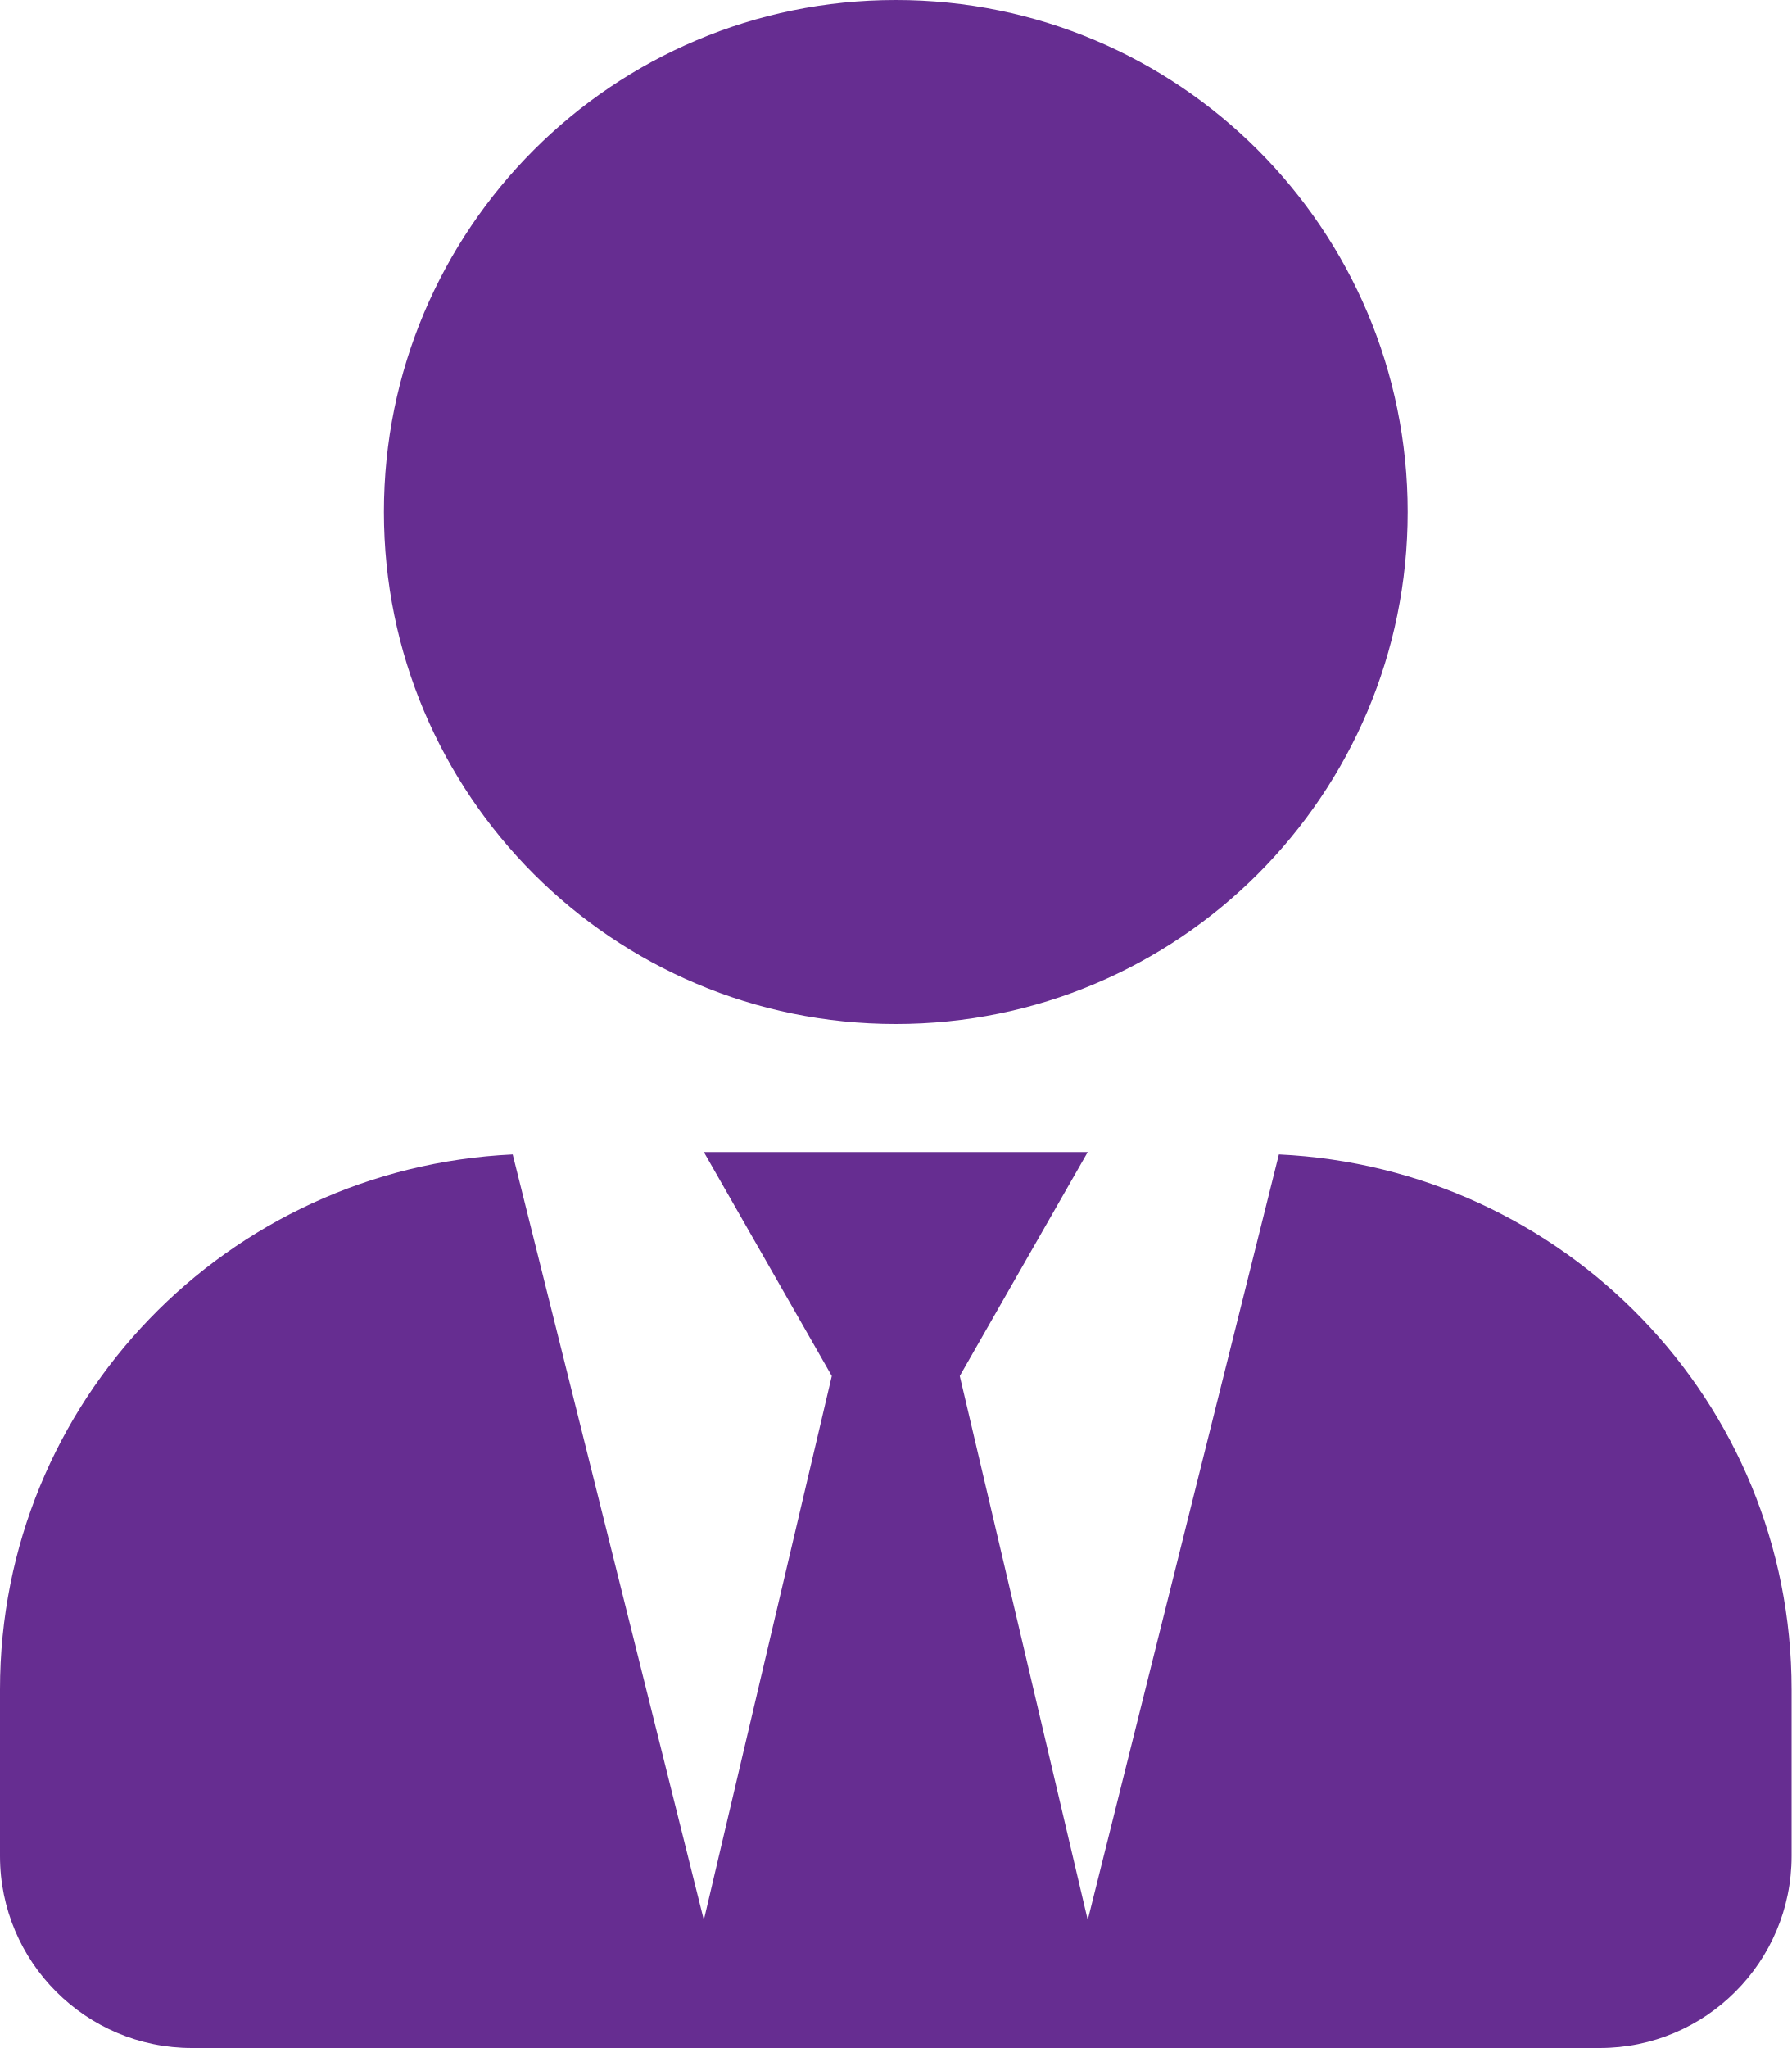
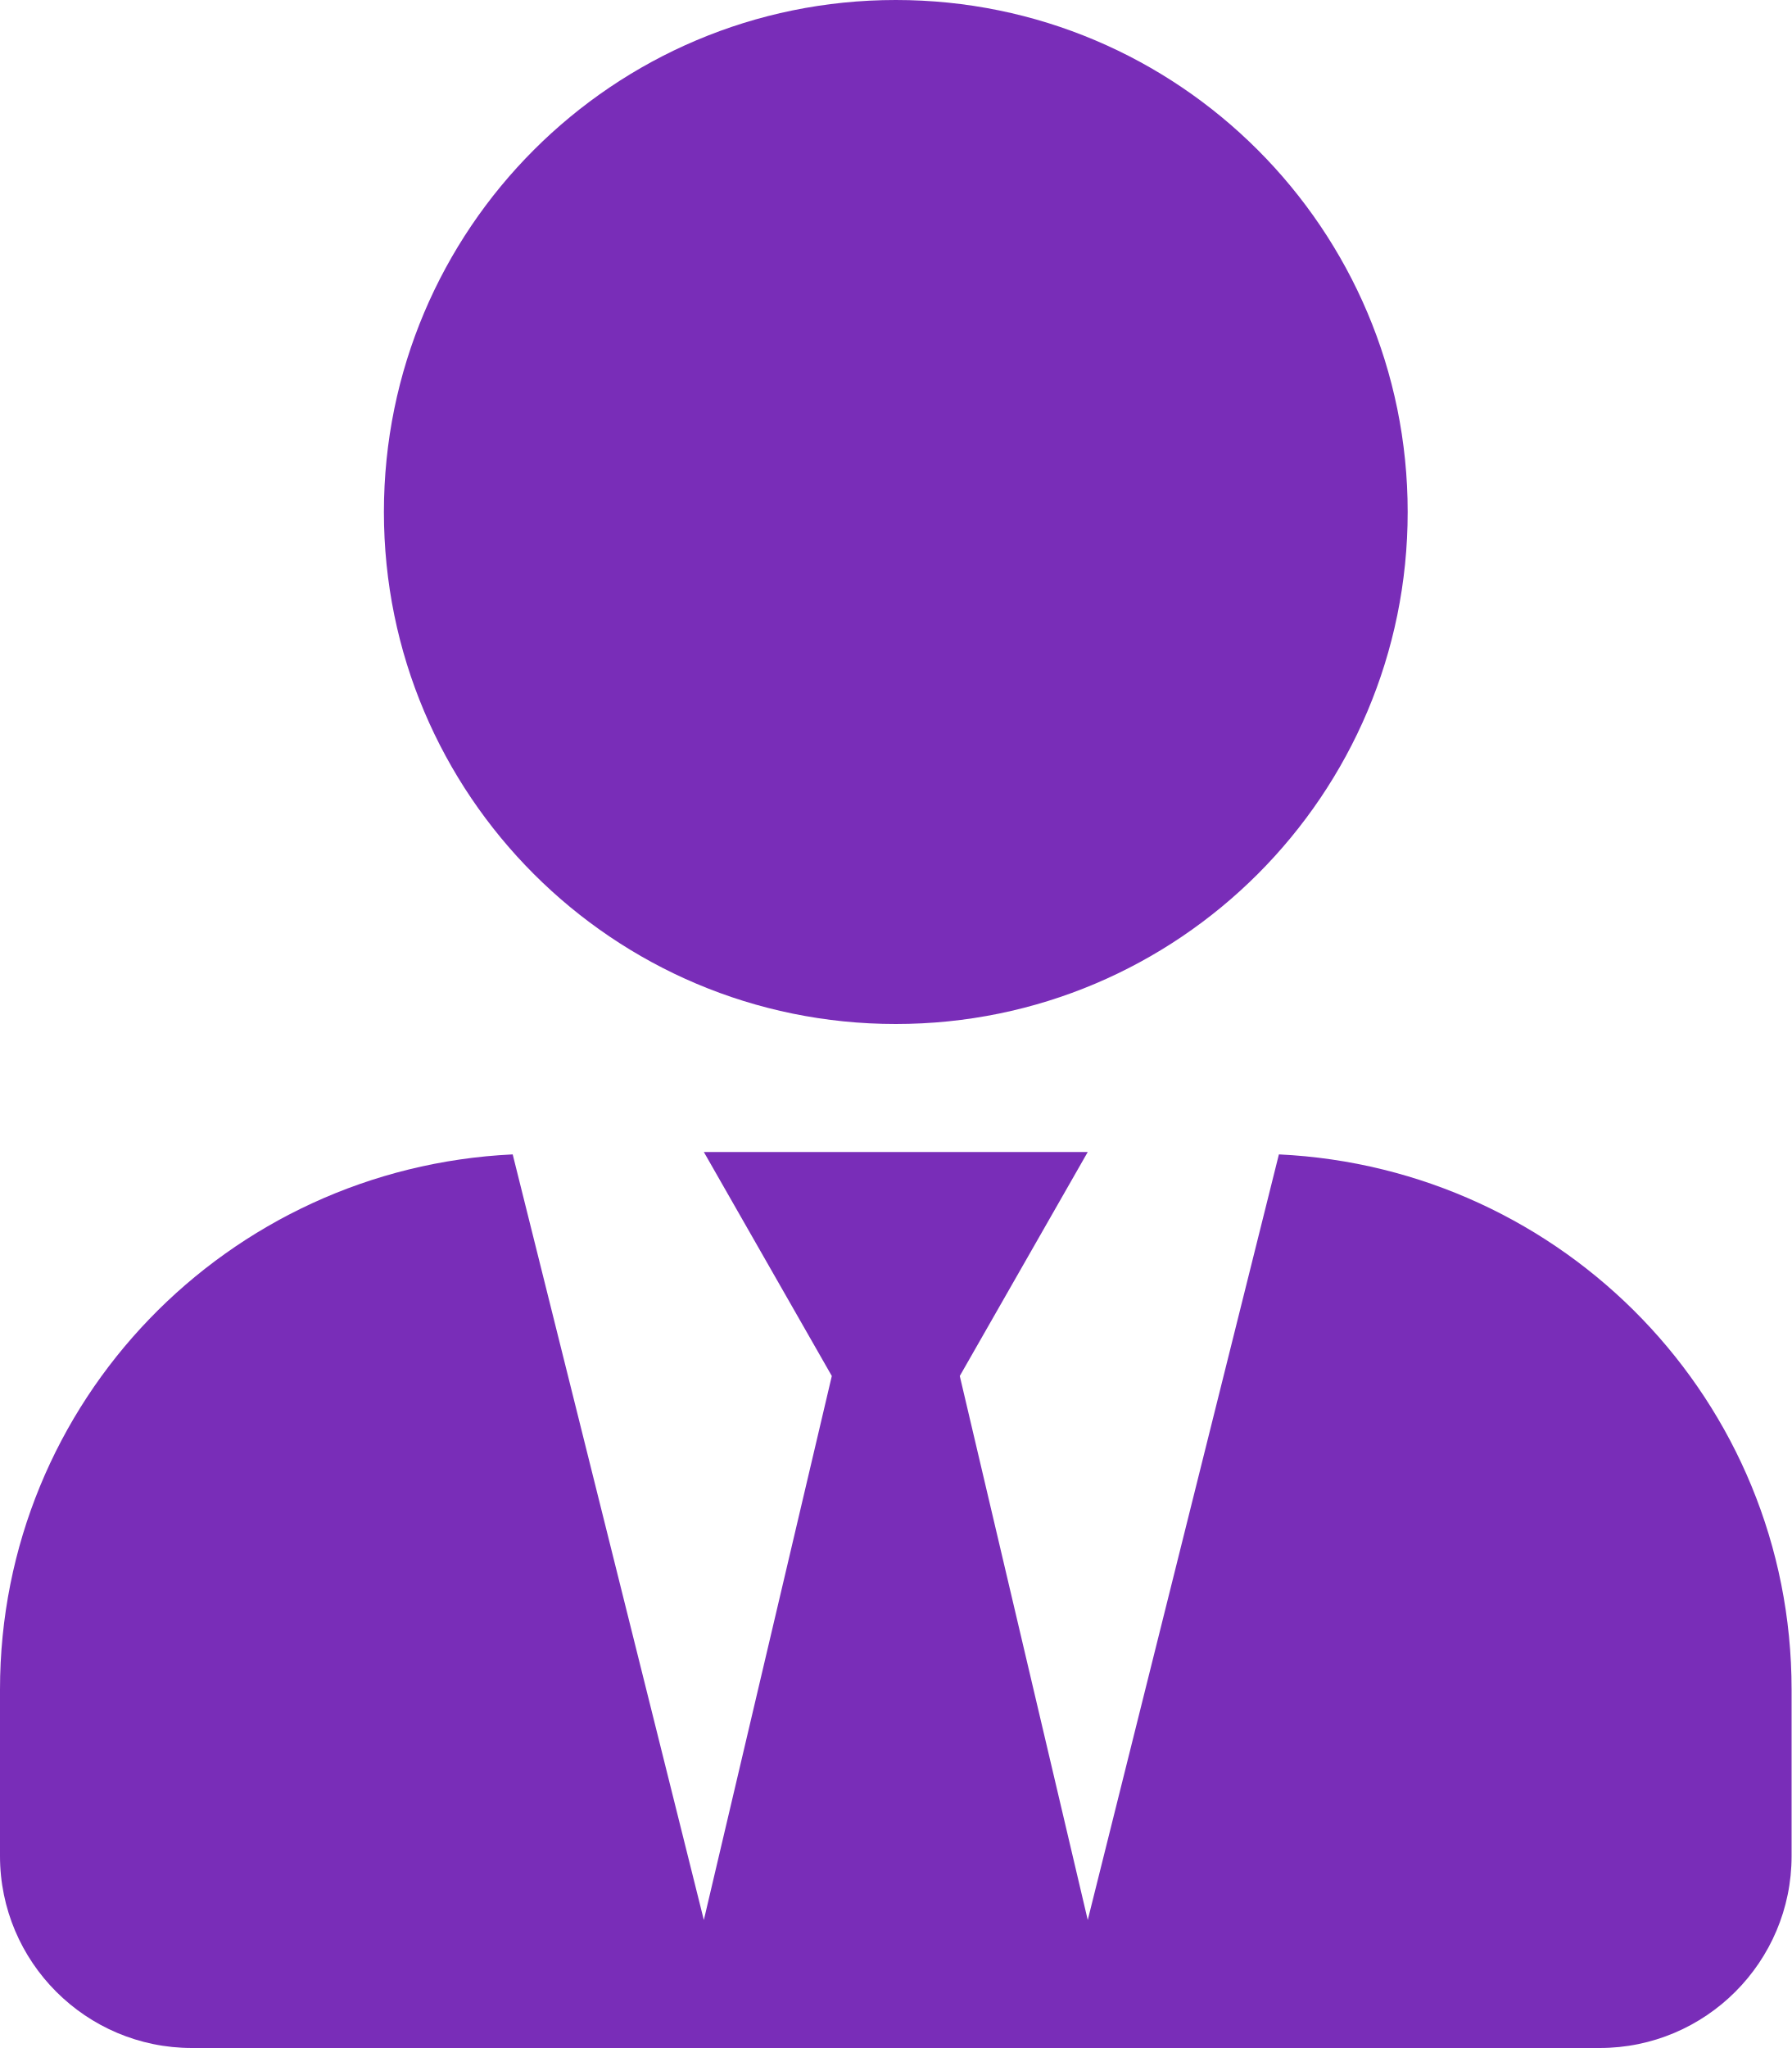
<svg xmlns="http://www.w3.org/2000/svg" width="42" height="48" viewBox="0 0 42 48" fill="none">
-   <path d="M21 24C27.628 24 33 18.628 33 12C33 5.372 27.628 0 21 0C14.372 0 9 5.372 9 12C9 18.628 14.372 24 21 24ZM29.981 27.056L25.5 45L22.5 32.25L25.5 27H16.5L19.5 32.25L16.5 45L12.019 27.056C5.334 27.375 0 32.841 0 39.6V43.5C0 45.984 2.016 48 4.5 48H37.5C39.984 48 42 45.984 42 43.5V39.6C42 32.841 36.666 27.375 29.981 27.056Z" fill="#662d91" />
+   <path d="M21 24C27.628 24 33 18.628 33 12C33 5.372 27.628 0 21 0C14.372 0 9 5.372 9 12C9 18.628 14.372 24 21 24ZM29.981 27.056L25.5 45L22.5 32.25L25.5 27H16.5L19.5 32.25L16.5 45L12.019 27.056C5.334 27.375 0 32.841 0 39.6V43.5C0 45.984 2.016 48 4.5 48H37.5C39.984 48 42 45.984 42 43.5V39.6C42 32.841 36.666 27.375 29.981 27.056Z" fill="#792db8" />
</svg>
